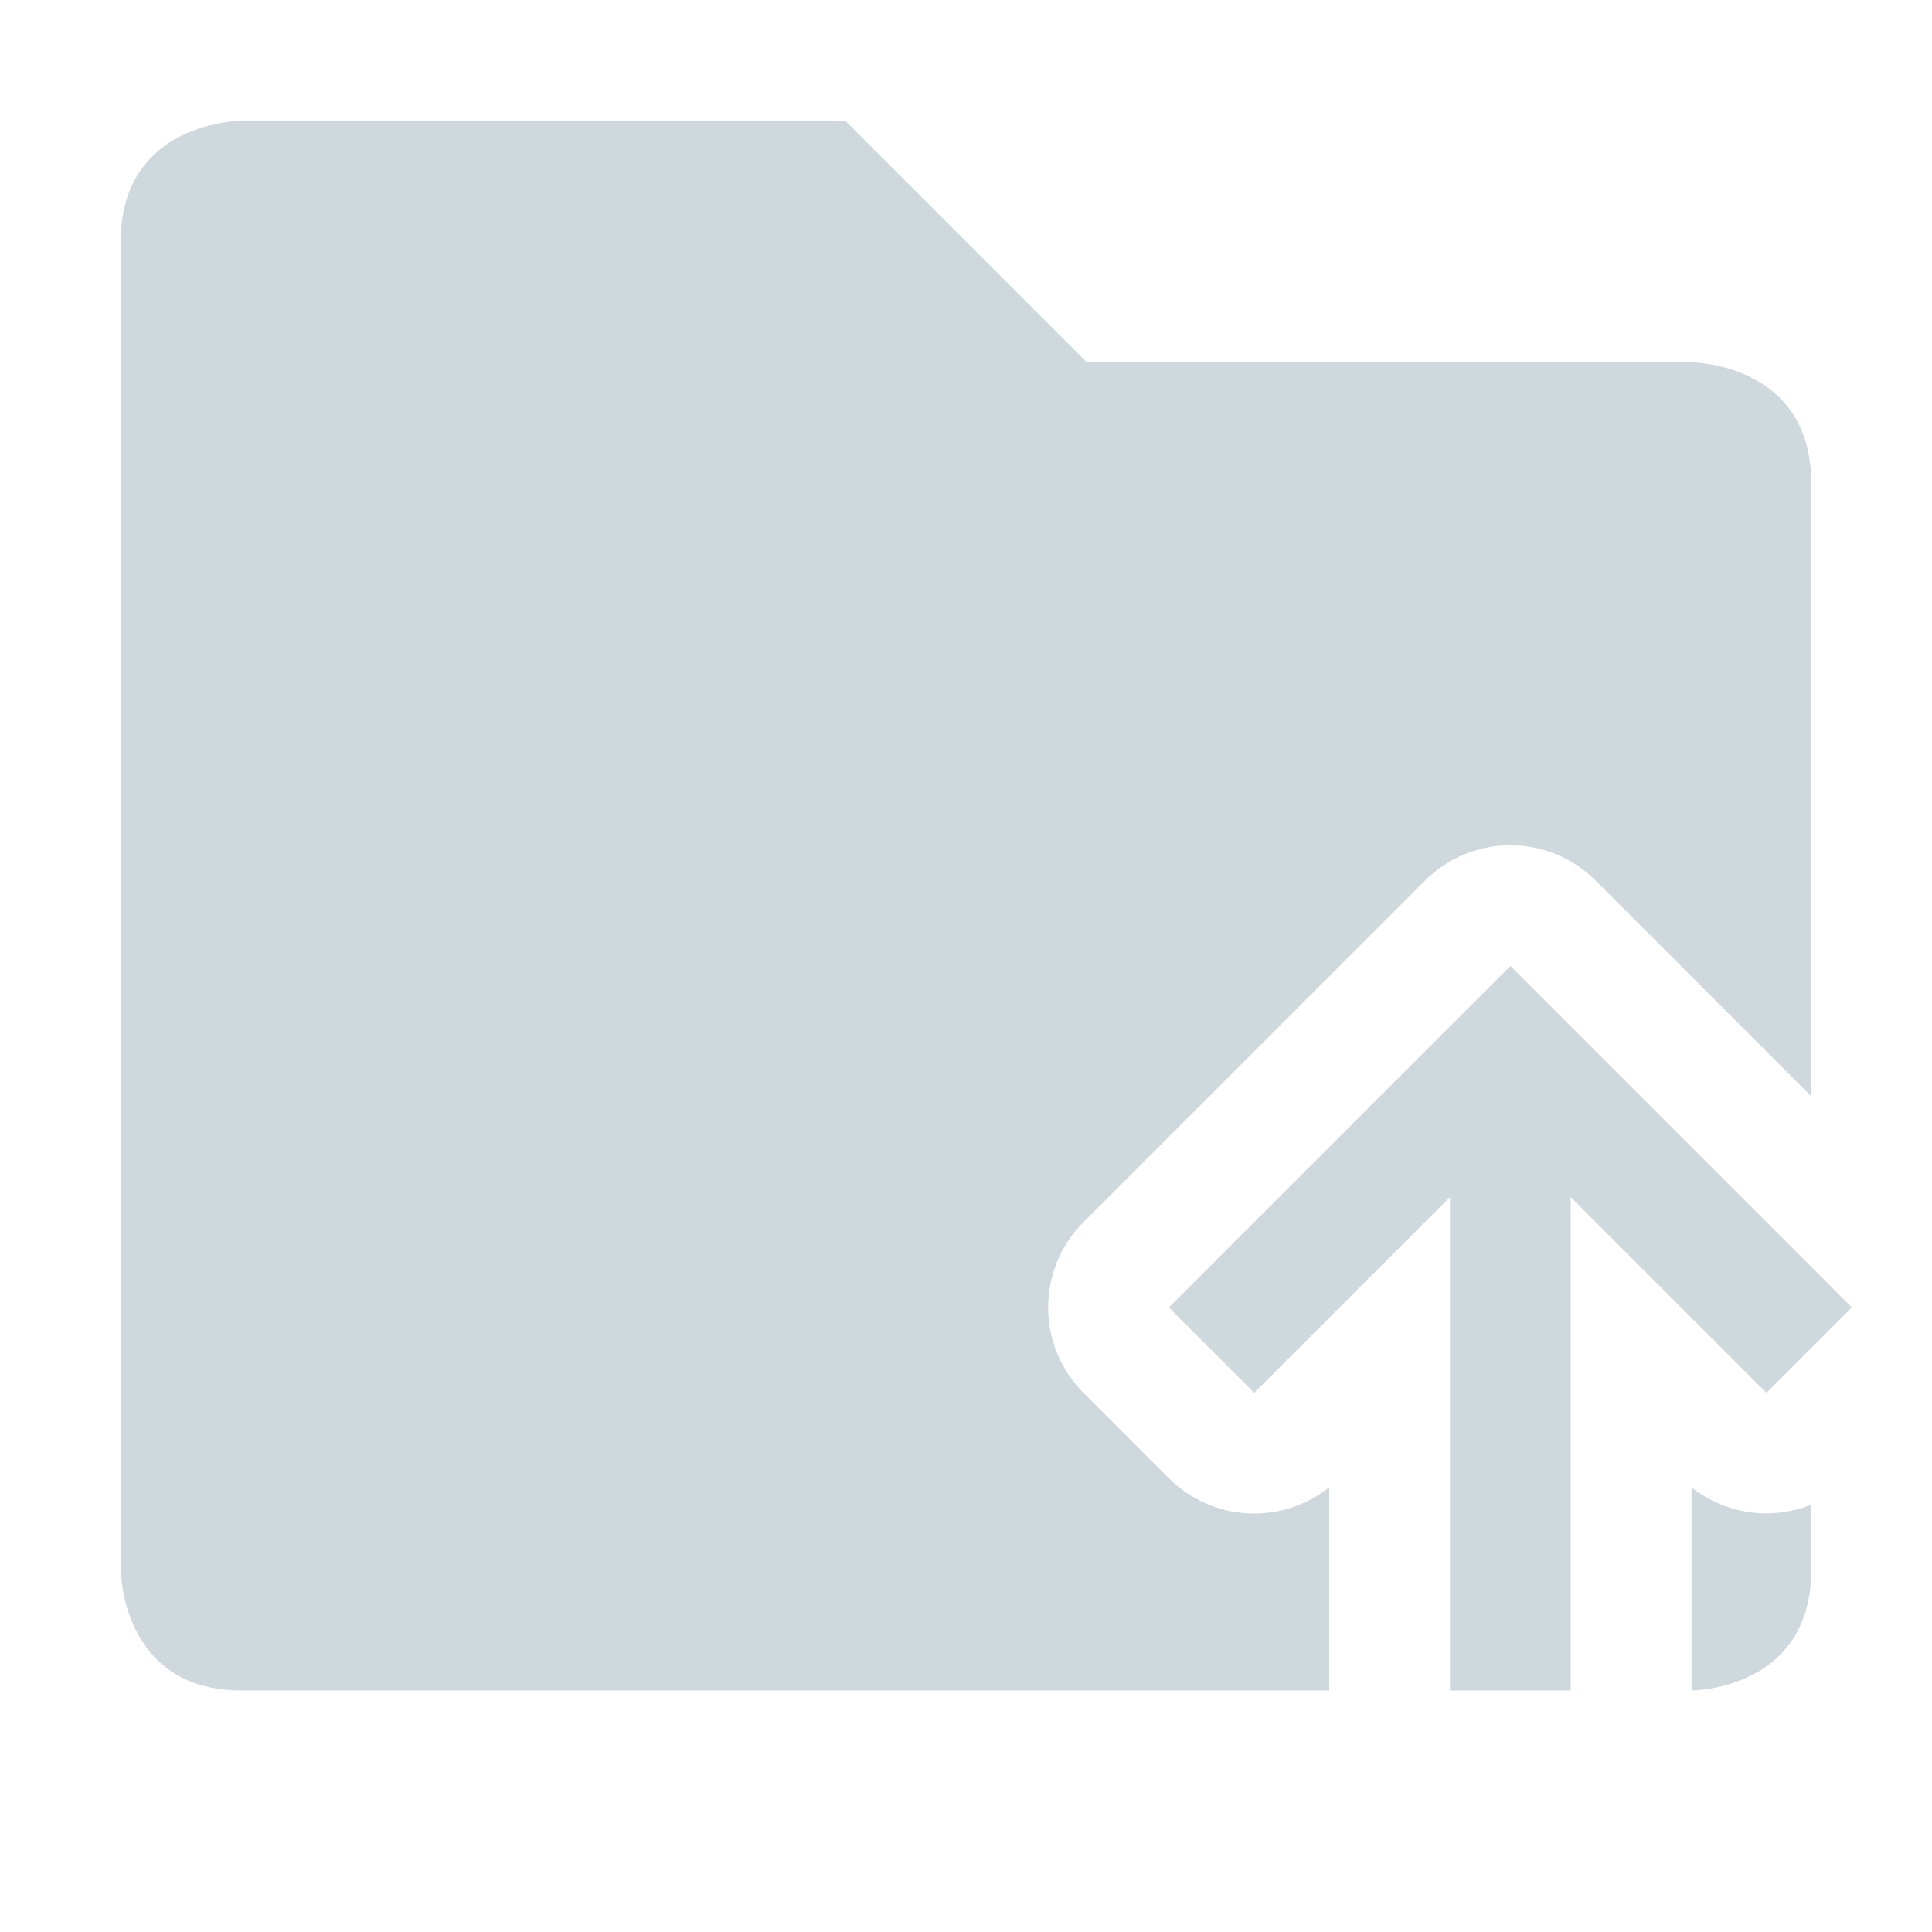
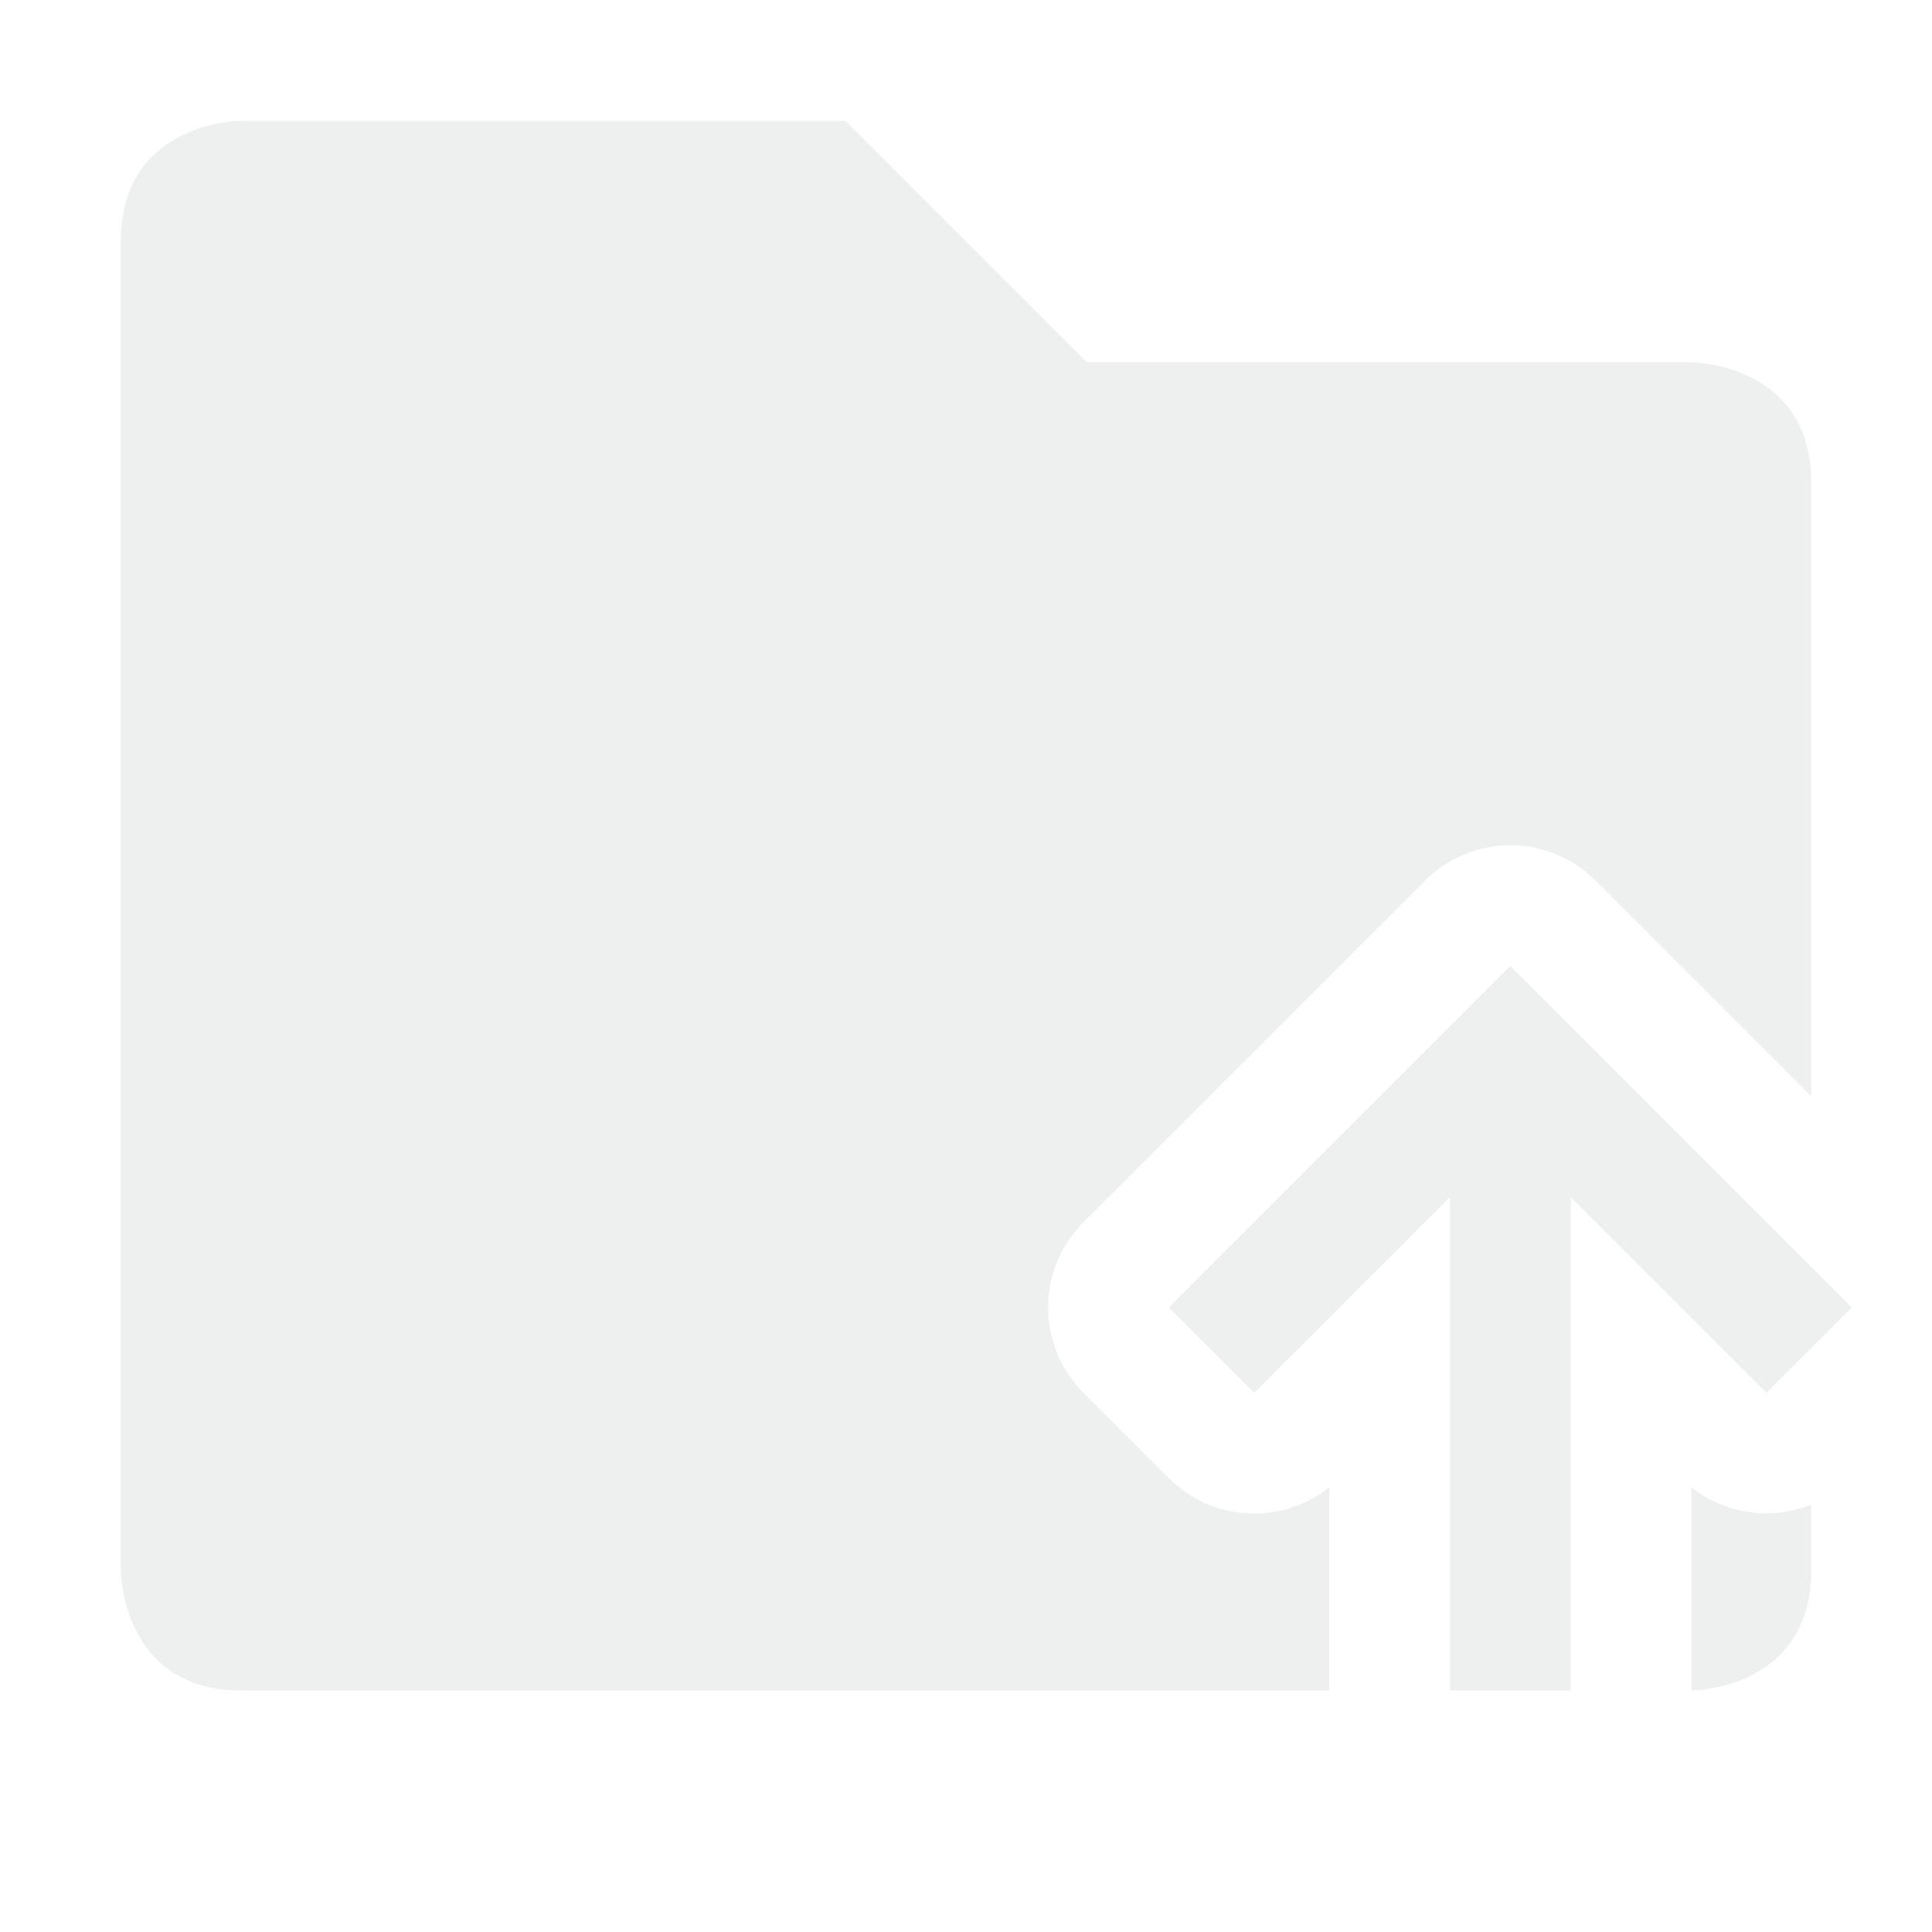
<svg xmlns="http://www.w3.org/2000/svg" version="1.1" width="16" height="16" style="enable-background:new" id="svg7384">
  <defs id="defs7386">
    <style id="current-color-scheme" type="text/css">.ColorScheme-Text {
        color:#4d4d4d;
      }
      .ColorScheme-Background {
        color:#eff0f1;
      }
      .ColorScheme-Highlight {
        color:#3daee9;
      }
      .ColorScheme-ViewText {
        color:#31363b;
      }
      .ColorScheme-ViewBackground {
        color:#fcfcfc;
      }
      .ColorScheme-ViewHover {
        color:#93cee9;
      }
      .ColorScheme-ViewFocus{
        color:#3daee9;
      }
      .ColorScheme-ButtonText {
        color:#31363b;
      }
      .ColorScheme-ButtonBackground {
        color:#eff0f1;
      }
      .ColorScheme-ButtonHover {
        color:#93cee9;
      }
      .ColorScheme-ButtonFocus{
        color:#3daee9;
      }</style>
  </defs>
  <g transform="translate(-466 -224)" id="layer1">
-     <path id="path5057-4" transform="translate(466,224)" d="M 2 1 C 2 1 1 1 1 2 L 1 13 C 1 13 1 14 2 14 L 11.008 14 L 11.008 12.318 A 1 1 0 0 1 9.68 12.242 L 8.973 11.535 A 1 1 0 0 1 8.973 10.121 L 9.922 9.172 L 11.801 7.293 A 1 1 0 0 1 12.494 7 A 1 1 0 0 1 13.215 7.293 L 15 9.078 L 15 4 C 15 3 14 3 14 3 L 9 3 L 7 1 L 2 1 z M 12.508 8 L 10.629 9.879 L 9.68 10.828 L 10.387 11.535 L 11.336 10.586 L 12.008 9.914 L 12.008 12 L 12.008 14 L 13.008 14 L 13.008 13 L 13.008 12 L 13.008 9.914 L 13.68 10.586 L 14.629 11.535 L 15.336 10.828 L 14.387 9.879 L 12.508 8 z M 14.008 12.318 L 14.008 13 L 14.008 14 C 14.032 14 15 13.988 15 13 L 15 12.461 A 1 1 0 0 1 14.008 12.318 z " style="block-progression:tb;text-indent:0;color:#cfd8dc;enable-background:accumulate;text-transform:none;fill:#cfd8dc;fill-opacity:1;opacity:1" />
+     <path id="path5057-4" transform="translate(466,224)" d="M 2 1 C 2 1 1 1 1 2 L 1 13 C 1 13 1 14 2 14 L 11.008 14 L 11.008 12.318 A 1 1 0 0 1 9.68 12.242 L 8.973 11.535 A 1 1 0 0 1 8.973 10.121 L 9.922 9.172 L 11.801 7.293 A 1 1 0 0 1 12.494 7 A 1 1 0 0 1 13.215 7.293 L 15 9.078 L 15 4 C 15 3 14 3 14 3 L 9 3 L 7 1 L 2 1 z M 12.508 8 L 10.629 9.879 L 9.68 10.828 L 10.387 11.535 L 11.336 10.586 L 12.008 9.914 L 12.008 12 L 12.008 14 L 13.008 14 L 13.008 13 L 13.008 12 L 13.008 9.914 L 13.68 10.586 L 14.629 11.535 L 15.336 10.828 L 14.387 9.879 L 12.508 8 z M 14.008 12.318 L 14.008 13 L 14.008 14 C 14.032 14 15 13.988 15 13 L 15 12.461 A 1 1 0 0 1 14.008 12.318 z " style="block-progression:tb;text-indent:0;color:#eeefef;enable-background:accumulate;text-transform:none;fill:#eeefef;fill-opacity:1;opacity:1" />
  </g>
-   <text id="text3781" style="font-size:9px;line-height:125%;font-family:Sans;letter-spacing:0px;word-spacing:0px;fill:#cfd8dc" line-height="125%" font-size="9px" y="7.556" x="-12.988" xml:space="preserve">
+   <text id="text3781" style="font-size:9px;line-height:125%;font-family:Sans;letter-spacing:0px;word-spacing:0px;fill:#eeefef" line-height="125%" font-size="9px" y="7.556" x="-12.988" xml:space="preserve">
    <tspan id="tspan3783" x="-12.988" y="7.556" />
  </text>
  <rect id="rect4035" style="color:#4d4d4d;fill:currentColor" transform="scale(-1,1)" height="11" width="0" y="14.924" x="-46.67" class="ColorScheme-Text" />
  <rect id="rect4035-5" style="color:#4d4d4d;fill:currentColor" transform="scale(-1,1)" height="11" width="0" y="12.873" x="-28.63" class="ColorScheme-Text" />
  <rect id="rect4035-8" style="color:#4d4d4d;fill:currentColor" transform="scale(-1,1)" height="11" width="0" y="14.924" x="-46.67" class="ColorScheme-Text" />
  <rect id="rect4035-59" style="color:#4d4d4d;fill:currentColor" transform="scale(-1,1)" height="11" width="0" y="14.924" x="-46.67" class="ColorScheme-Text" />
  <text id="text3781-9" style="color:#4d4d4d;font-size:9px;line-height:125%;font-family:Sans;letter-spacing:0px;word-spacing:0px;fill:currentColor" line-height="125%" xml:space="preserve" transform="scale(-1,1)" font-size="9px" y="27.681" x="-31.234" class="ColorScheme-Text">
    <tspan id="tspan3783-5" y="27.681" x="-31.234" />
  </text>
  <text id="text3781-8" style="color:#4d4d4d;font-size:9px;line-height:125%;font-family:Sans;letter-spacing:0px;word-spacing:0px;fill:currentColor" line-height="125%" xml:space="preserve" transform="scale(-1,1)" font-size="9px" y="21.818" x="-30.497" class="ColorScheme-Text">
    <tspan id="tspan3783-1" y="21.818" x="-30.497" />
  </text>
  <text id="text3781-4" style="color:#4d4d4d;font-size:9px;line-height:125%;font-family:Sans;letter-spacing:0px;word-spacing:0px;fill:currentColor" line-height="125%" xml:space="preserve" transform="scale(-1,1)" font-size="9px" y="28.681" x="-37.234" class="ColorScheme-Text">
    <tspan id="tspan3783-13" y="28.681" x="-37.234" />
  </text>
  <rect id="rect4035-9" style="color:#4d4d4d;fill:currentColor" transform="scale(-1,1)" height="11" width="0" y="14.924" x="-46.67" class="ColorScheme-Text" />
  <rect id="rect4035-5-7" style="color:#4d4d4d;fill:currentColor" transform="scale(-1,1)" height="11" width="0" y="12.873" x="-28.63" class="ColorScheme-Text" />
  <rect id="rect4035-9-0" style="color:#4d4d4d;fill:currentColor" transform="scale(-1,1)" height="11" width="0" y="14.924" x="-66.67" class="ColorScheme-Text" />
  <rect id="rect4035-5-7-5" style="color:#4d4d4d;fill:currentColor" transform="scale(-1,1)" height="11" width="0" y="12.873" x="-48.63" class="ColorScheme-Text" />
  <rect id="rect4035-3" style="color:#4d4d4d;fill:currentColor" transform="scale(-1,1)" height="11" width="0" y="14.924" x="-46.67" class="ColorScheme-Text" />
  <rect id="rect4035-5-4" style="color:#4d4d4d;fill:currentColor" transform="scale(-1,1)" height="11" width="0" y="12.873" x="-28.63" class="ColorScheme-Text" />
  <rect id="rect4035-8-7" style="color:#4d4d4d;fill:currentColor" transform="scale(-1,1)" height="11" width="0" y="14.924" x="-46.67" class="ColorScheme-Text" />
  <rect id="rect4035-59-1" style="color:#4d4d4d;fill:currentColor" transform="scale(-1,1)" height="11" width="0" y="14.924" x="-46.67" class="ColorScheme-Text" />
  <text id="text3781-1" style="color:#4d4d4d;font-size:9px;line-height:125%;font-family:Sans;letter-spacing:0px;word-spacing:0px;fill:currentColor" line-height="125%" xml:space="preserve" transform="scale(-1,1)" font-size="9px" y="27.681" x="-31.234" class="ColorScheme-Text">
    <tspan id="tspan3783-8" y="27.681" x="-31.234" />
  </text>
  <text id="text3781-8-2" style="color:#4d4d4d;font-size:9px;line-height:125%;font-family:Sans;letter-spacing:0px;word-spacing:0px;fill:currentColor" line-height="125%" xml:space="preserve" transform="scale(-1,1)" font-size="9px" y="21.818" x="-30.497" class="ColorScheme-Text">
    <tspan id="tspan3783-1-6" y="21.818" x="-30.497" />
  </text>
  <text id="text3781-4-7" style="color:#4d4d4d;font-size:9px;line-height:125%;font-family:Sans;letter-spacing:0px;word-spacing:0px;fill:currentColor" line-height="125%" xml:space="preserve" transform="scale(-1,1)" font-size="9px" y="28.681" x="-37.234" class="ColorScheme-Text">
    <tspan id="tspan3783-13-8" y="28.681" x="-37.234" />
  </text>
  <rect id="rect4035-9-08" style="color:#4d4d4d;fill:currentColor" transform="scale(-1,1)" height="11" width="0" y="14.924" x="-46.67" class="ColorScheme-Text" />
  <rect id="rect4035-5-7-8" style="color:#4d4d4d;fill:currentColor" transform="scale(-1,1)" height="11" width="0" y="12.873" x="-28.63" class="ColorScheme-Text" />
  <rect id="rect4035-9-0-2" style="color:#4d4d4d;fill:currentColor" transform="scale(-1,1)" height="11" width="0" y="14.924" x="-66.67" class="ColorScheme-Text" />
  <rect id="rect4035-5-7-5-2" style="color:#4d4d4d;fill:currentColor" transform="scale(-1,1)" height="11" width="0" y="12.873" x="-48.63" class="ColorScheme-Text" />
  <rect id="rect4035-2" style="color:#4d4d4d;fill:currentColor" transform="scale(-1,1)" height="11" width="0" y="16.899" x="-50.9" class="ColorScheme-Text" />
  <rect id="rect4035-5-0" style="color:#4d4d4d;fill:currentColor" transform="scale(-1,1)" height="11" width="0" y="14.848" x="-32.86" class="ColorScheme-Text" />
  <rect id="rect4035-8-1" style="color:#4d4d4d;fill:currentColor" transform="scale(-1,1)" height="11" width="0" y="16.899" x="-50.9" class="ColorScheme-Text" />
  <rect id="rect4035-59-7" style="color:#4d4d4d;fill:currentColor" transform="scale(-1,1)" height="11" width="0" y="16.899" x="-50.9" class="ColorScheme-Text" />
  <text id="text3781-41" style="color:#4d4d4d;font-size:9px;line-height:125%;font-family:Sans;letter-spacing:0px;word-spacing:0px;fill:currentColor" line-height="125%" xml:space="preserve" transform="scale(-1,1)" font-size="9px" y="29.656" x="-35.468" class="ColorScheme-Text">
    <tspan id="tspan3783-9" y="29.656" x="-35.468" />
  </text>
  <text id="text3781-8-7" style="color:#4d4d4d;font-size:9px;line-height:125%;font-family:Sans;letter-spacing:0px;word-spacing:0px;fill:currentColor" line-height="125%" xml:space="preserve" transform="scale(-1,1)" font-size="9px" y="23.793" x="-34.731" class="ColorScheme-Text">
    <tspan id="tspan3783-1-2" y="23.793" x="-34.731" />
  </text>
  <text id="text3781-4-3" style="color:#4d4d4d;font-size:9px;line-height:125%;font-family:Sans;letter-spacing:0px;word-spacing:0px;fill:currentColor" line-height="125%" xml:space="preserve" transform="scale(-1,1)" font-size="9px" y="30.656" x="-41.468" class="ColorScheme-Text">
    <tspan id="tspan3783-13-6" y="30.656" x="-41.468" />
  </text>
  <rect id="rect4035-9-9" style="color:#4d4d4d;fill:currentColor" transform="scale(-1,1)" height="11" width="0" y="16.899" x="-50.9" class="ColorScheme-Text" />
  <rect id="rect4035-5-7-9" style="color:#4d4d4d;fill:currentColor" transform="scale(-1,1)" height="11" width="0" y="14.848" x="-32.86" class="ColorScheme-Text" />
  <rect id="rect4035-9-0-5" style="color:#4d4d4d;fill:currentColor" transform="scale(-1,1)" height="11" width="0" y="16.899" x="-70.9" class="ColorScheme-Text" />
  <rect id="rect4035-5-7-5-3" style="color:#4d4d4d;fill:currentColor" transform="scale(-1,1)" height="11" width="0" y="14.848" x="-52.86" class="ColorScheme-Text" />
</svg>
